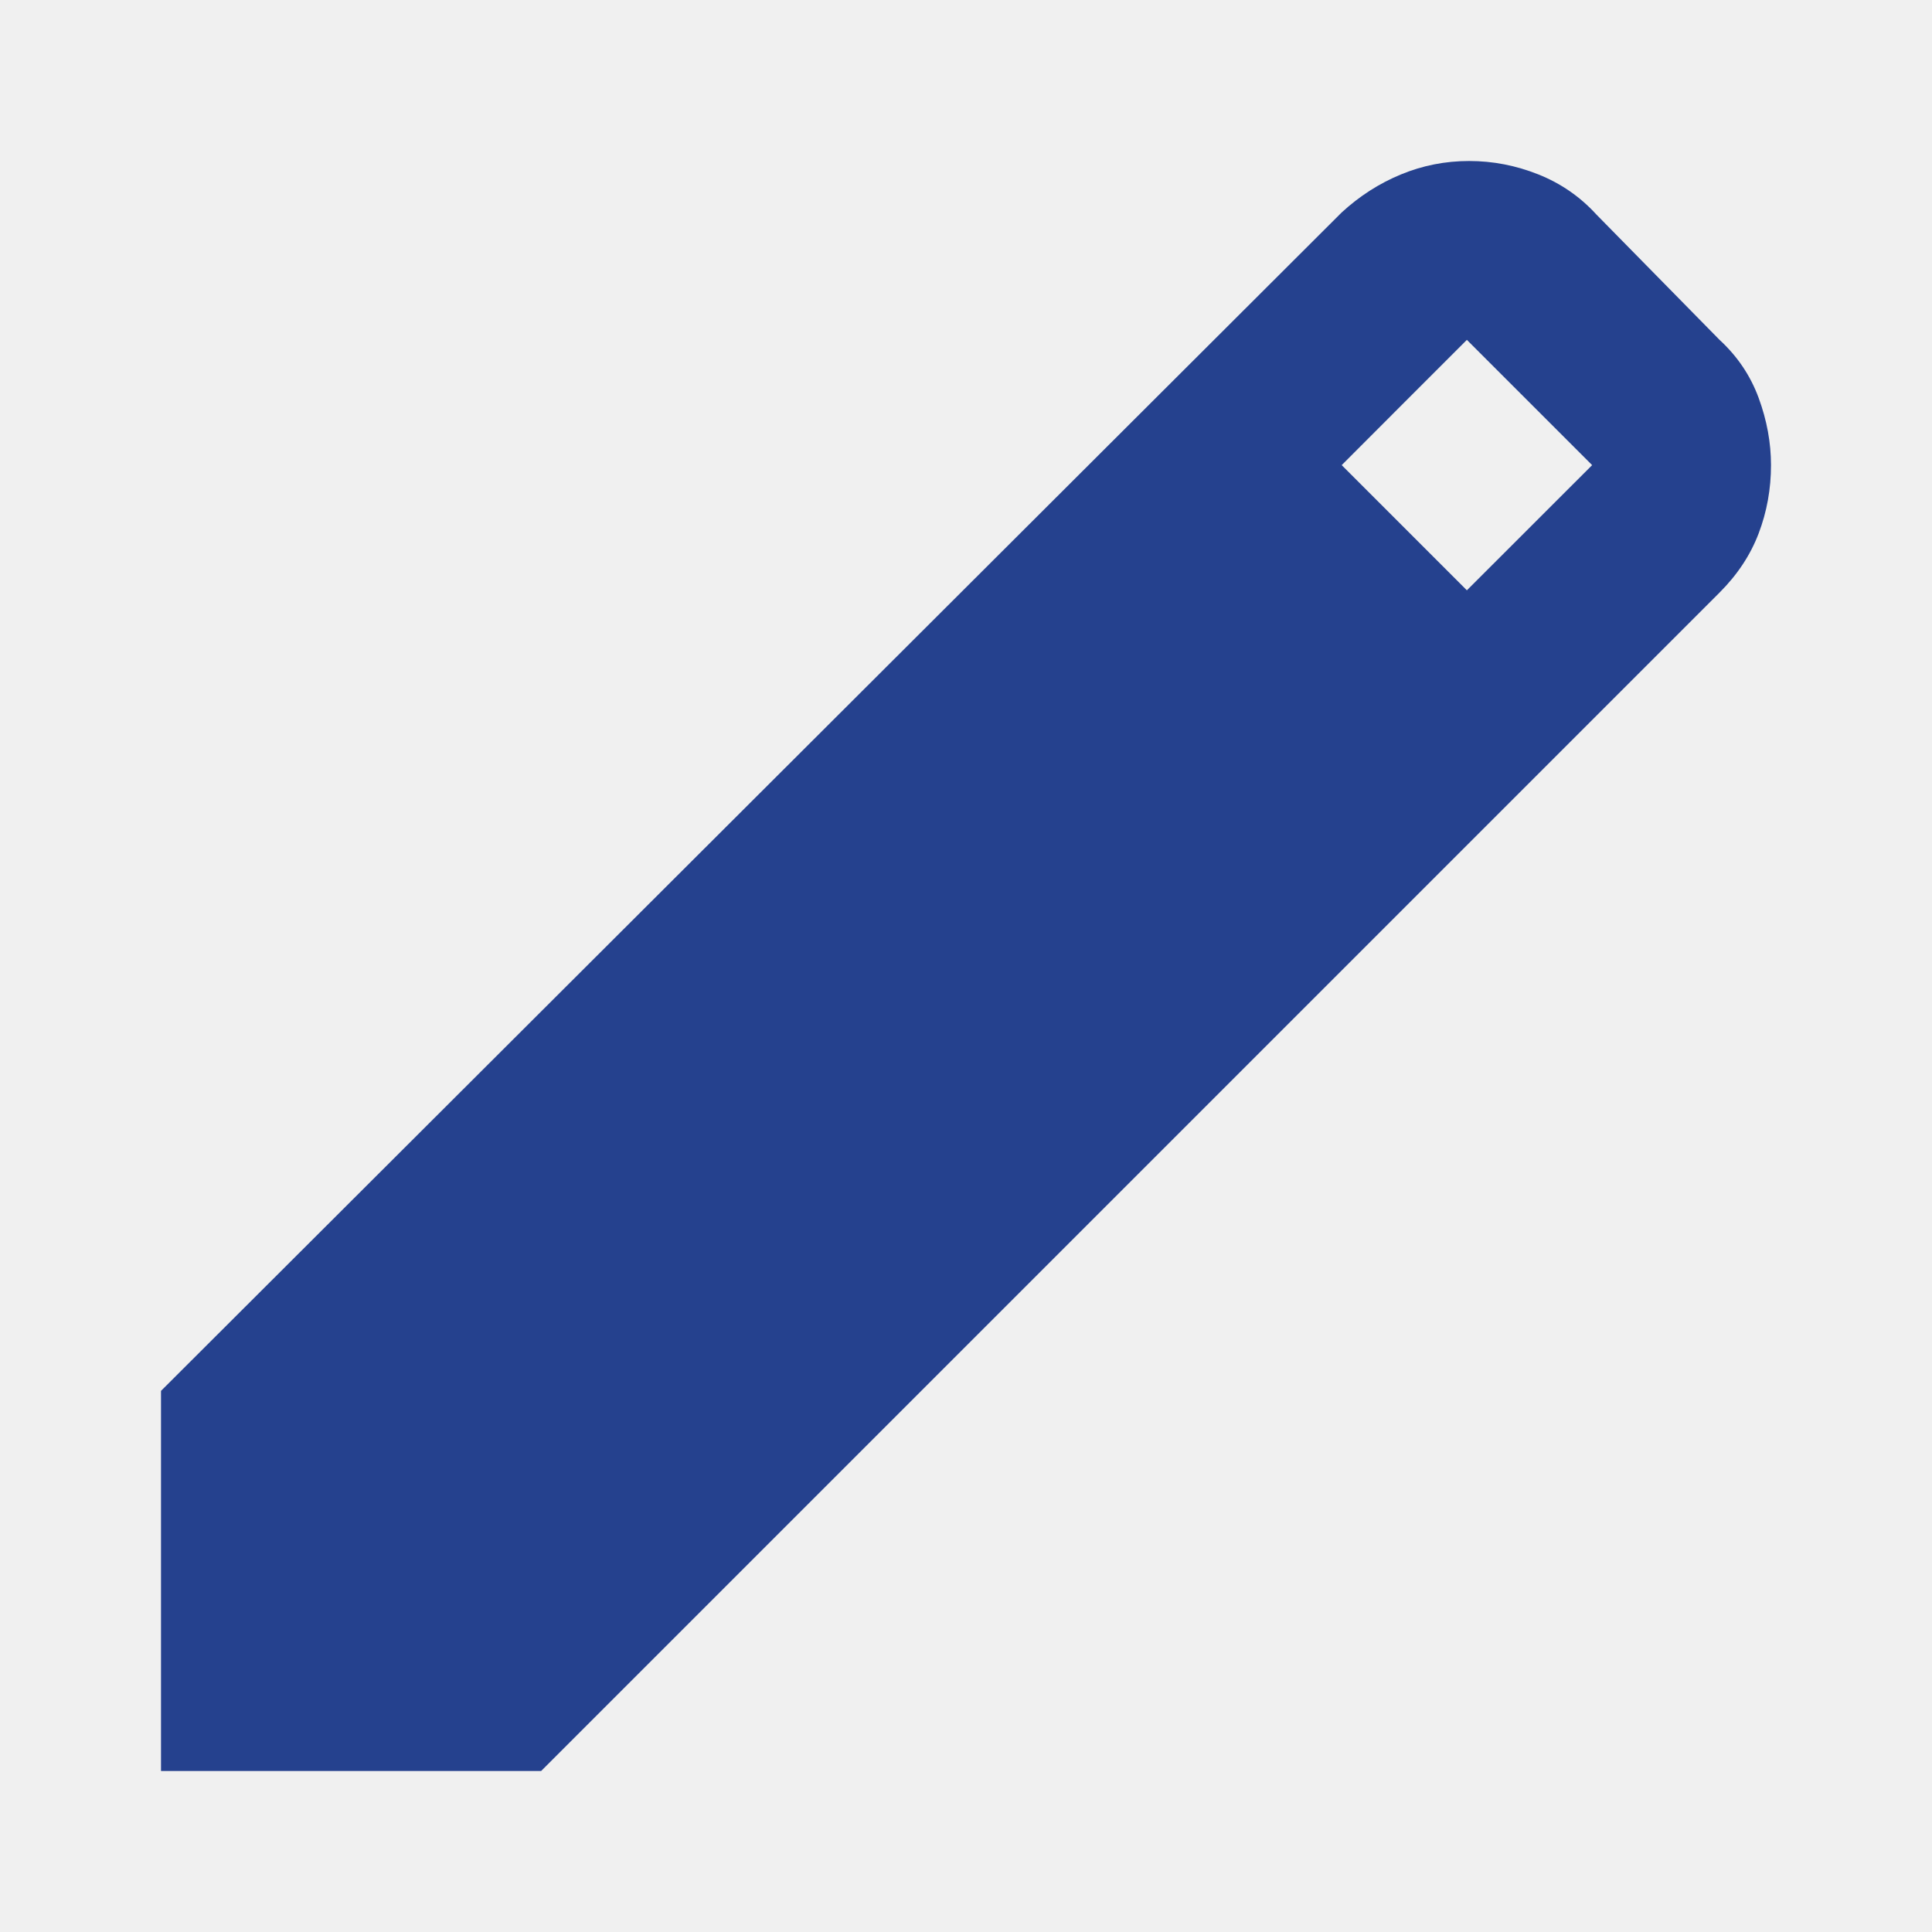
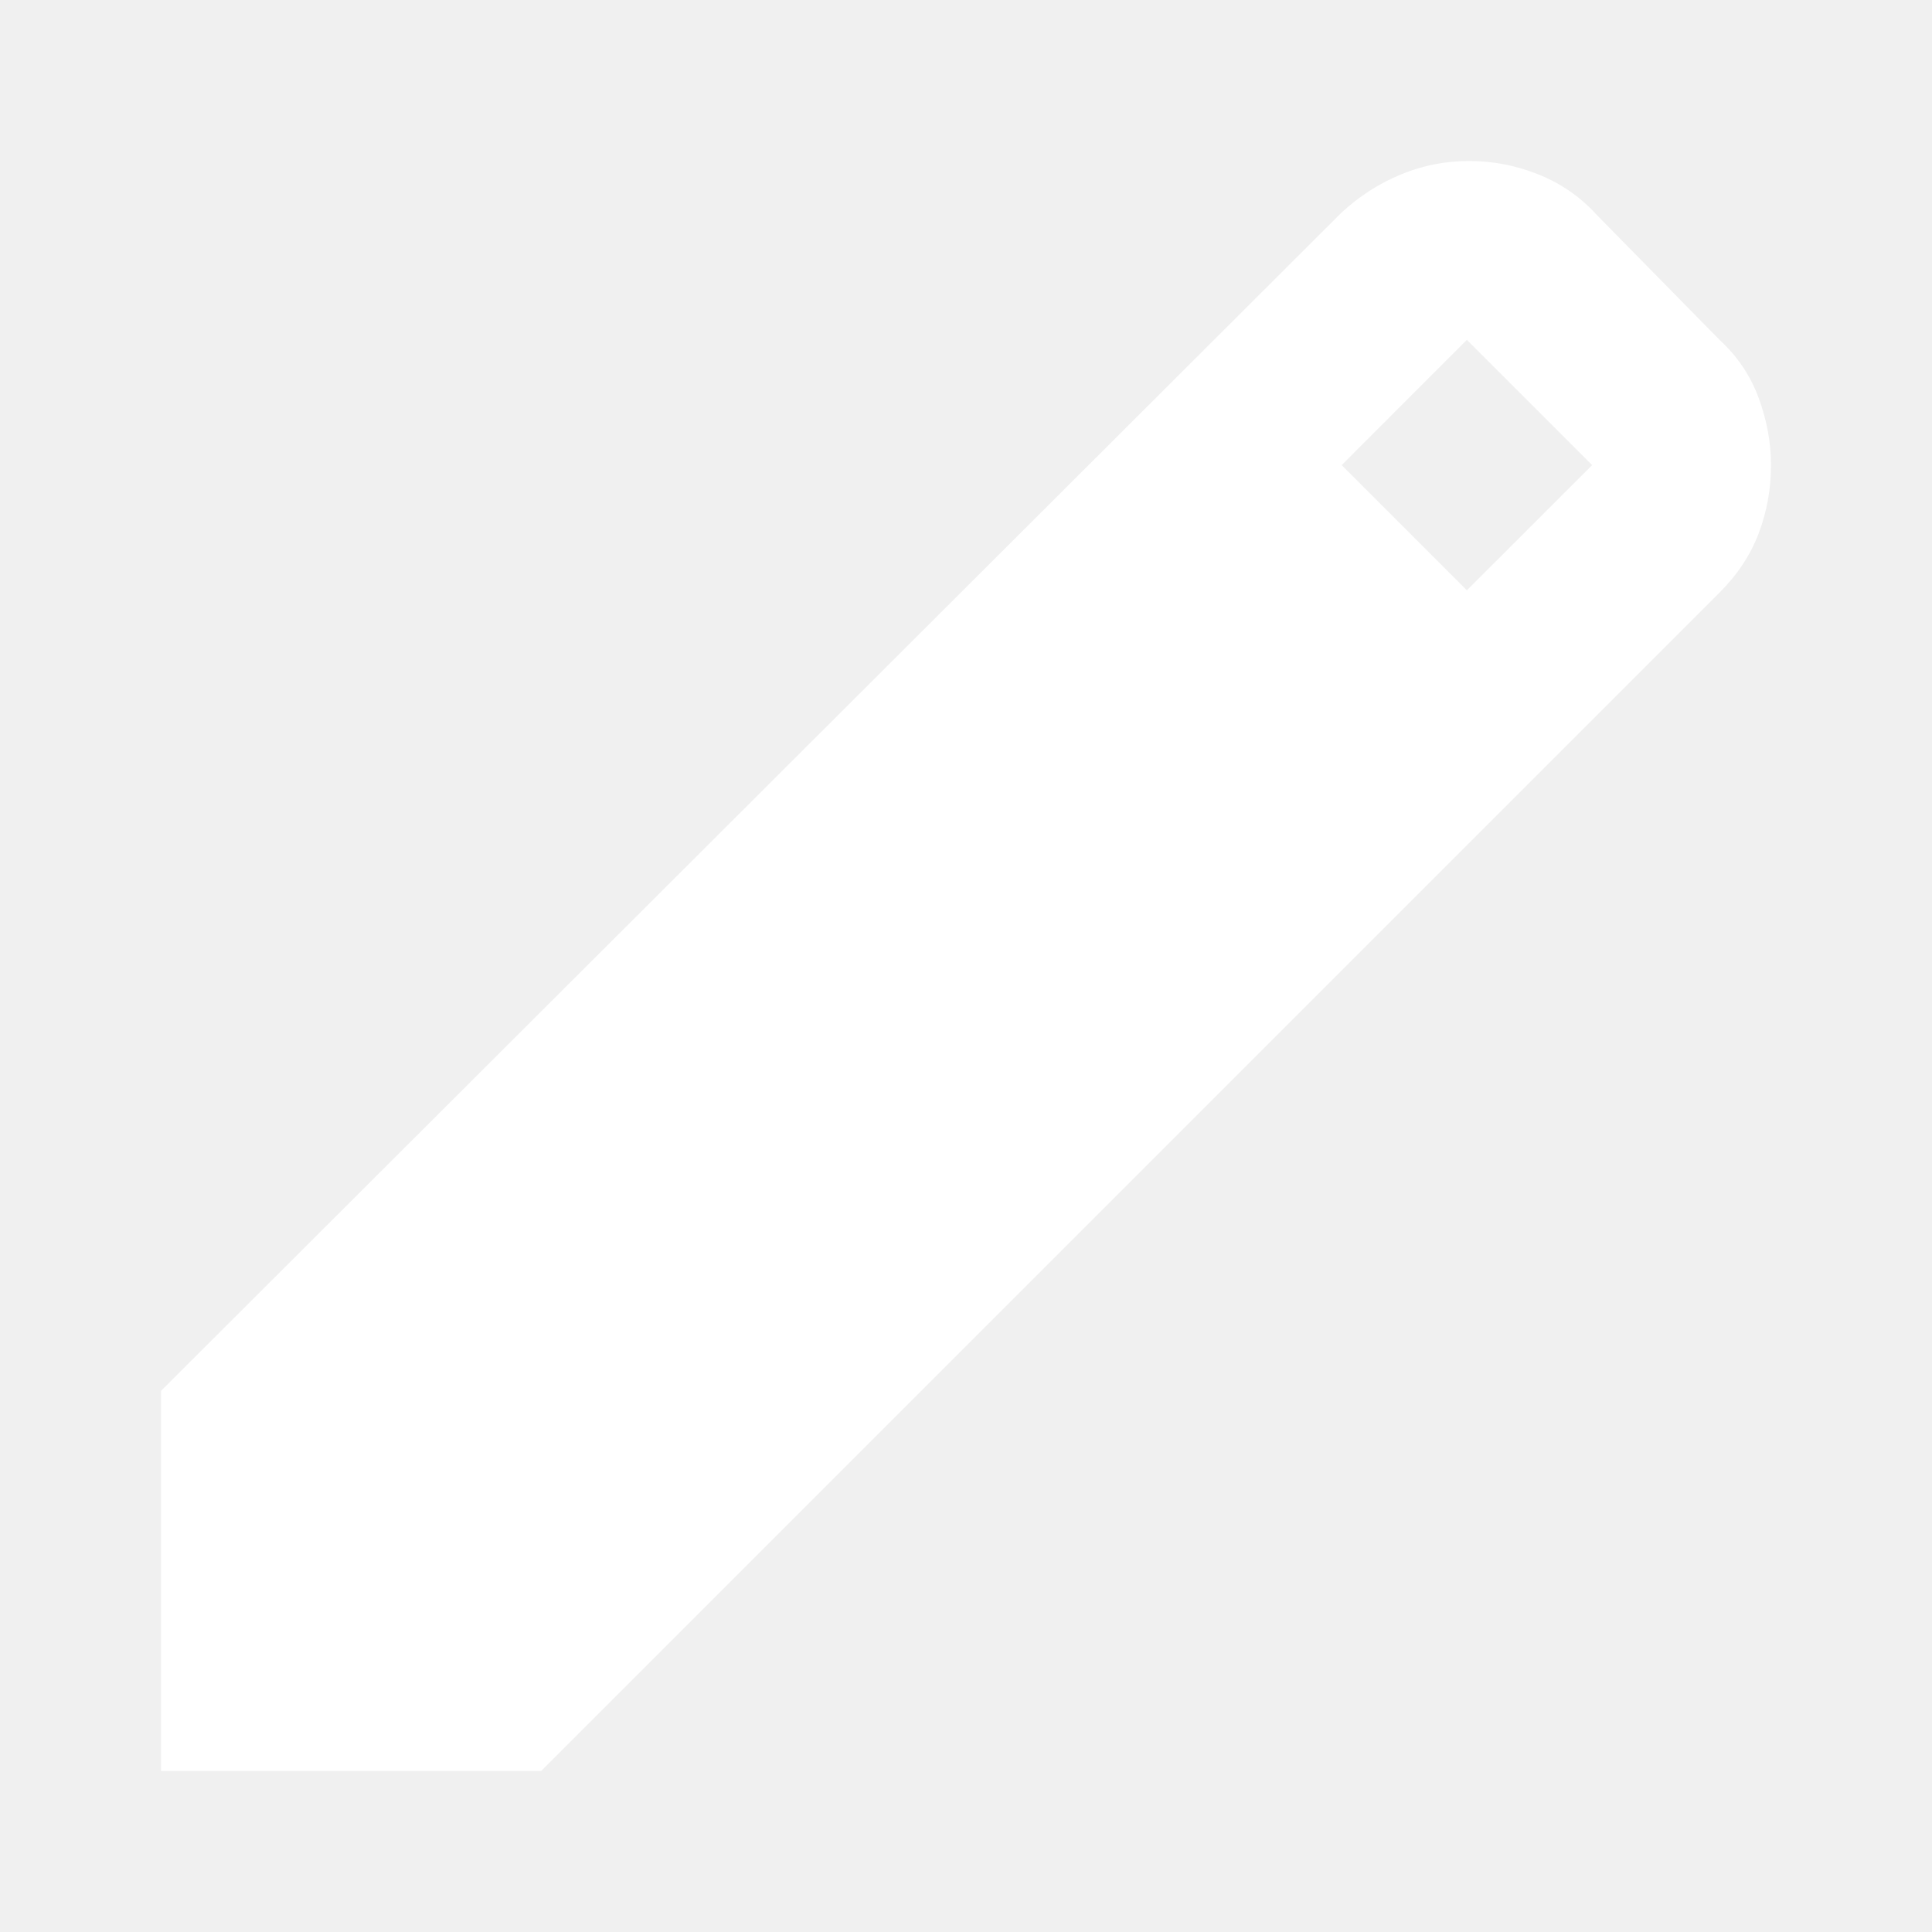
<svg xmlns="http://www.w3.org/2000/svg" width="24" height="24" viewBox="0 0 24 24" fill="none">
-   <path d="M2 22V17.278L16.667 2.639C16.889 2.435 17.134 2.278 17.403 2.167C17.671 2.056 17.954 2 18.25 2C18.546 2 18.833 2.056 19.111 2.167C19.389 2.278 19.63 2.444 19.833 2.667L21.361 4.222C21.583 4.426 21.745 4.667 21.847 4.944C21.949 5.222 22 5.5 22 5.778C22 6.074 21.949 6.356 21.847 6.625C21.745 6.894 21.583 7.139 21.361 7.361L6.722 22H2ZM18.222 7.333L19.778 5.778L18.222 4.222L17.444 5L16.667 5.778L18.222 7.333Z" fill="#25418E" />
+   <path d="M2 22V17.278L16.667 2.639C16.889 2.435 17.134 2.278 17.403 2.167C17.671 2.056 17.954 2 18.25 2C18.546 2 18.833 2.056 19.111 2.167C19.389 2.278 19.63 2.444 19.833 2.667L21.361 4.222C21.583 4.426 21.745 4.667 21.847 4.944C21.949 5.222 22 5.5 22 5.778C22 6.074 21.949 6.356 21.847 6.625C21.745 6.894 21.583 7.139 21.361 7.361L6.722 22H2ZM18.222 7.333L19.778 5.778L18.222 4.222L17.444 5L16.667 5.778L18.222 7.333Z" fill="white" />
</svg>
